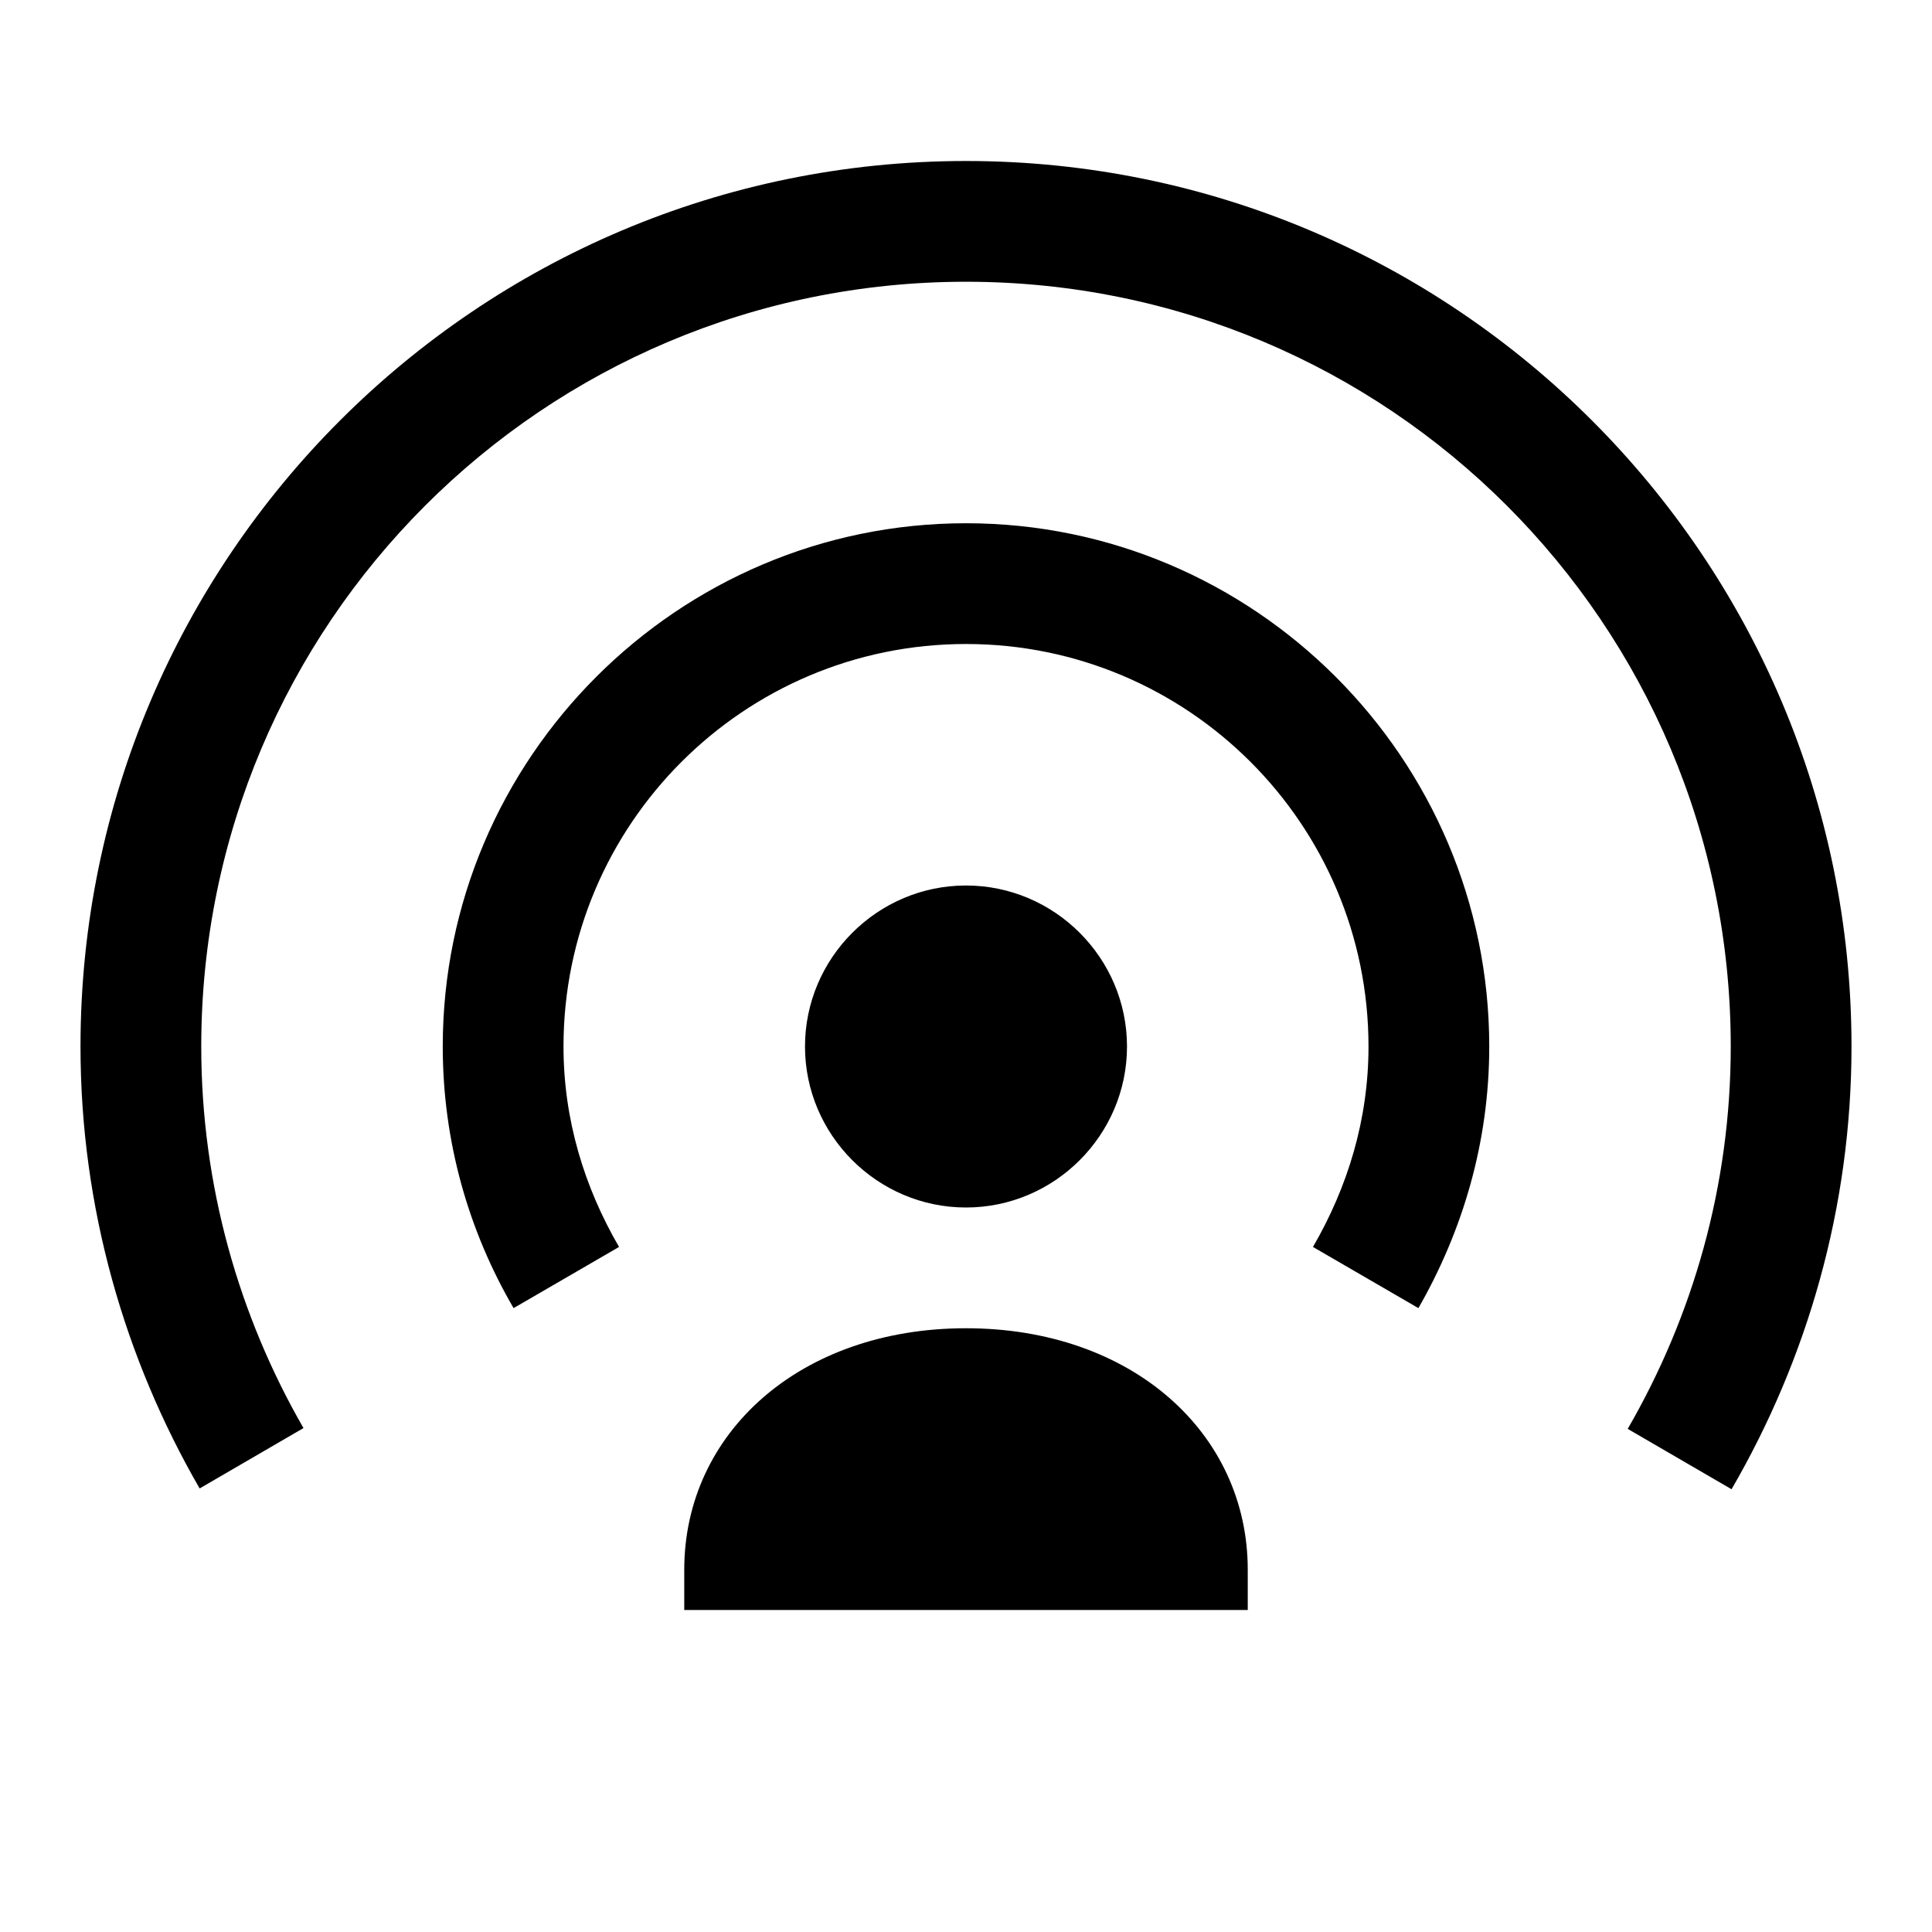
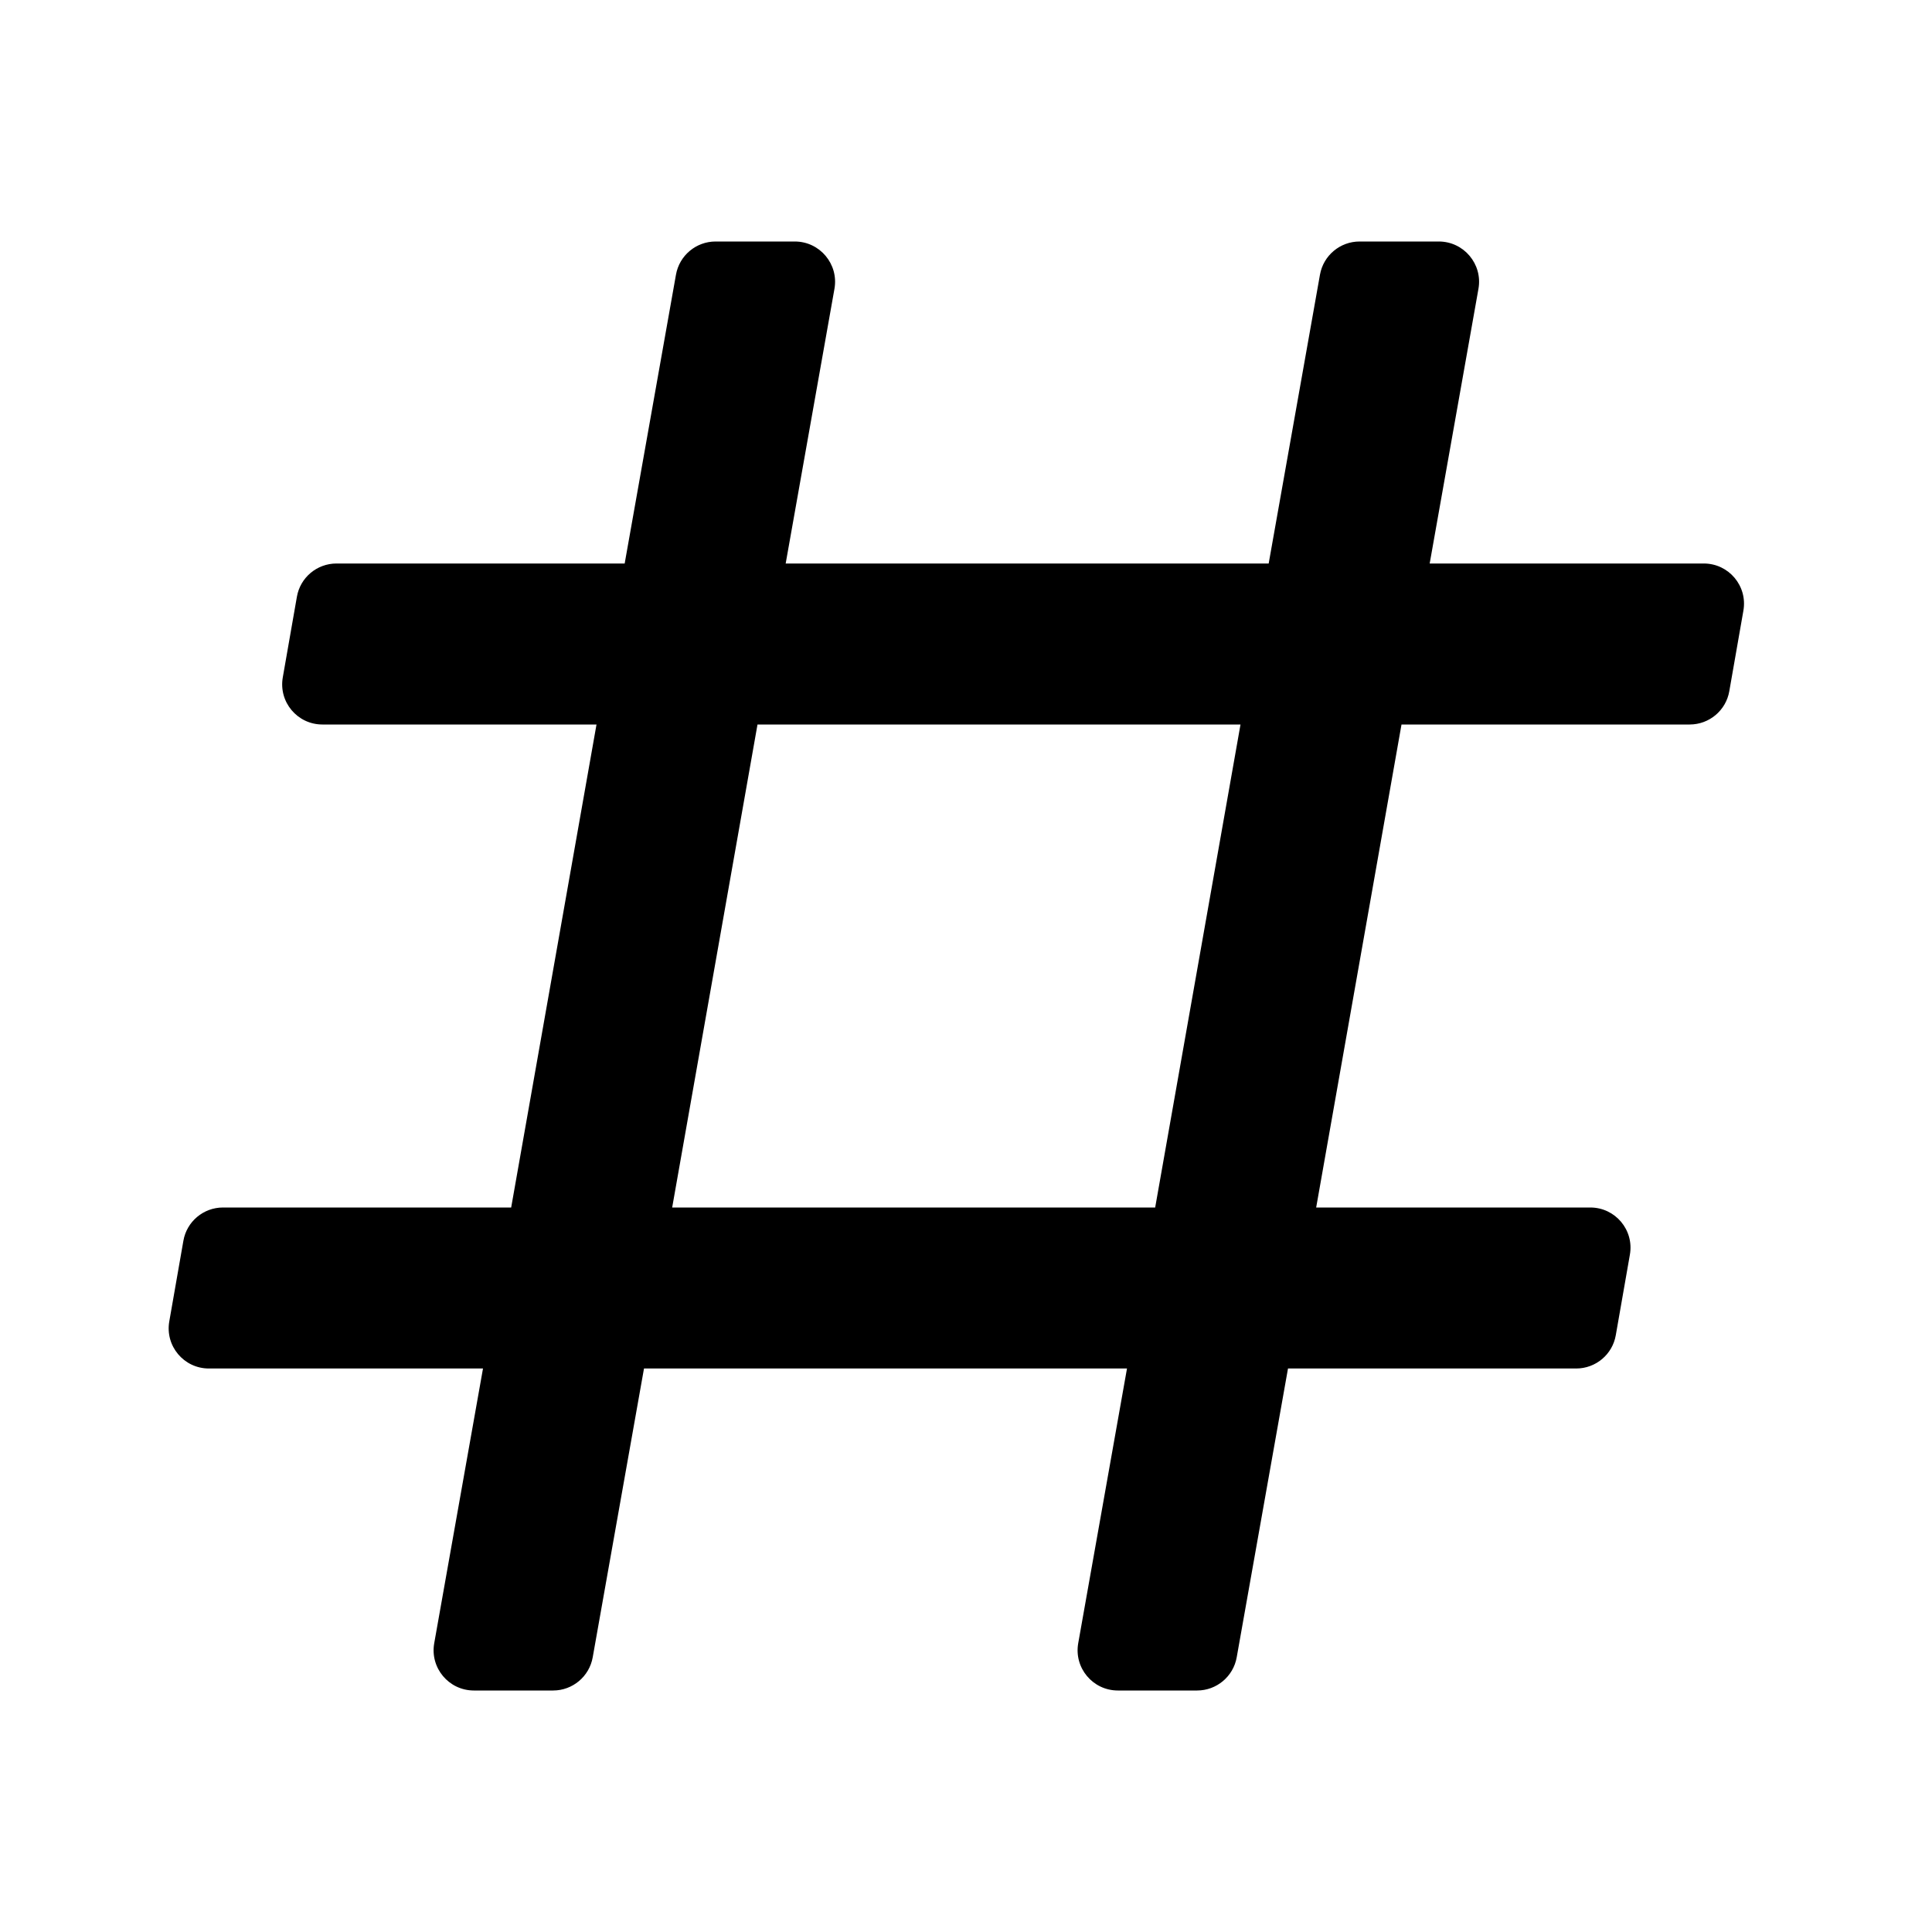
- <svg xmlns="http://www.w3.org/2000/svg" width="24" height="24" viewBox="0 0 24 24" id="svg" fill="none">
-   <path fill-rule="evenodd" clip-rule="evenodd" d="M14 13C14 14.1 13.1 15 12 15C10.9 15 10 14.1 10 13C10 11.9 10.9 11 12 11C13.1 11 14 11.9 14 13ZM8.5 20V19.5C8.5 17.8 9.94 16.5 12 16.5C14.06 16.5 15.5 17.8 15.5 19.5V20H8.5ZM7 13C7 10.24 9.24 8 12 8C14.76 8 17 10.24 17 13C17 13.91 16.74 14.75 16.31 15.49L17.62 16.25C18.17 15.29 18.5 14.19 18.5 13C18.5 9.42 15.58 6.5 12 6.5C8.42 6.5 5.5 9.42 5.5 13C5.5 14.18 5.82 15.29 6.38 16.25L7.69 15.49C7.26 14.75 7 13.91 7 13ZM2.5 13C2.5 7.75 6.75 3.5 12 3.5C17.25 3.5 21.5 7.75 21.5 13C21.5 14.73 21.03 16.35 20.22 17.75L21.51 18.5C22.45 16.88 23 15 23 13C23 6.93 18.07 2 12 2C5.93 2 1 6.93 1 13C1 15 1.55 16.88 2.48 18.49L3.77 17.74C2.97 16.35 2.5 14.73 2.5 13Z" fill="currentColor" />
+ <svg xmlns="http://www.w3.org/2000/svg" width="24" height="24" viewBox="0 0 24 24" id="svg">
+   <path fill="currentColor" fill-rule="evenodd" clip-rule="evenodd" d="M5.887 21C5.575 21 5.34 20.719 5.394 20.413L6 17H2.595C2.284 17 2.049 16.72 2.103 16.414L2.278 15.414C2.319 15.175 2.527 15 2.77 15H6.35L7.41 9H4.005C3.694 9 3.459 8.72 3.513 8.414L3.688 7.414C3.729 7.175 3.937 7 4.18 7H7.76L8.397 3.413C8.439 3.174 8.647 3 8.889 3H9.873C10.184 3 10.42 3.281 10.366 3.587L9.76 7H15.76L16.397 3.413C16.439 3.174 16.647 3 16.889 3H17.873C18.184 3 18.42 3.281 18.366 3.587L17.76 7H21.165C21.476 7 21.711 7.28 21.657 7.586L21.482 8.586C21.441 8.825 21.233 9 20.99 9H17.41L16.35 15H19.755C20.066 15 20.301 15.28 20.247 15.586L20.072 16.586C20.031 16.825 19.823 17 19.58 17H16L15.363 20.587C15.321 20.826 15.113 21 14.871 21H13.887C13.575 21 13.34 20.719 13.394 20.413L14 17H8L7.363 20.587C7.321 20.826 7.113 21 6.871 21H5.887ZM9.41 9L8.35 15H14.35L15.41 9H9.41Z" />
</svg>
